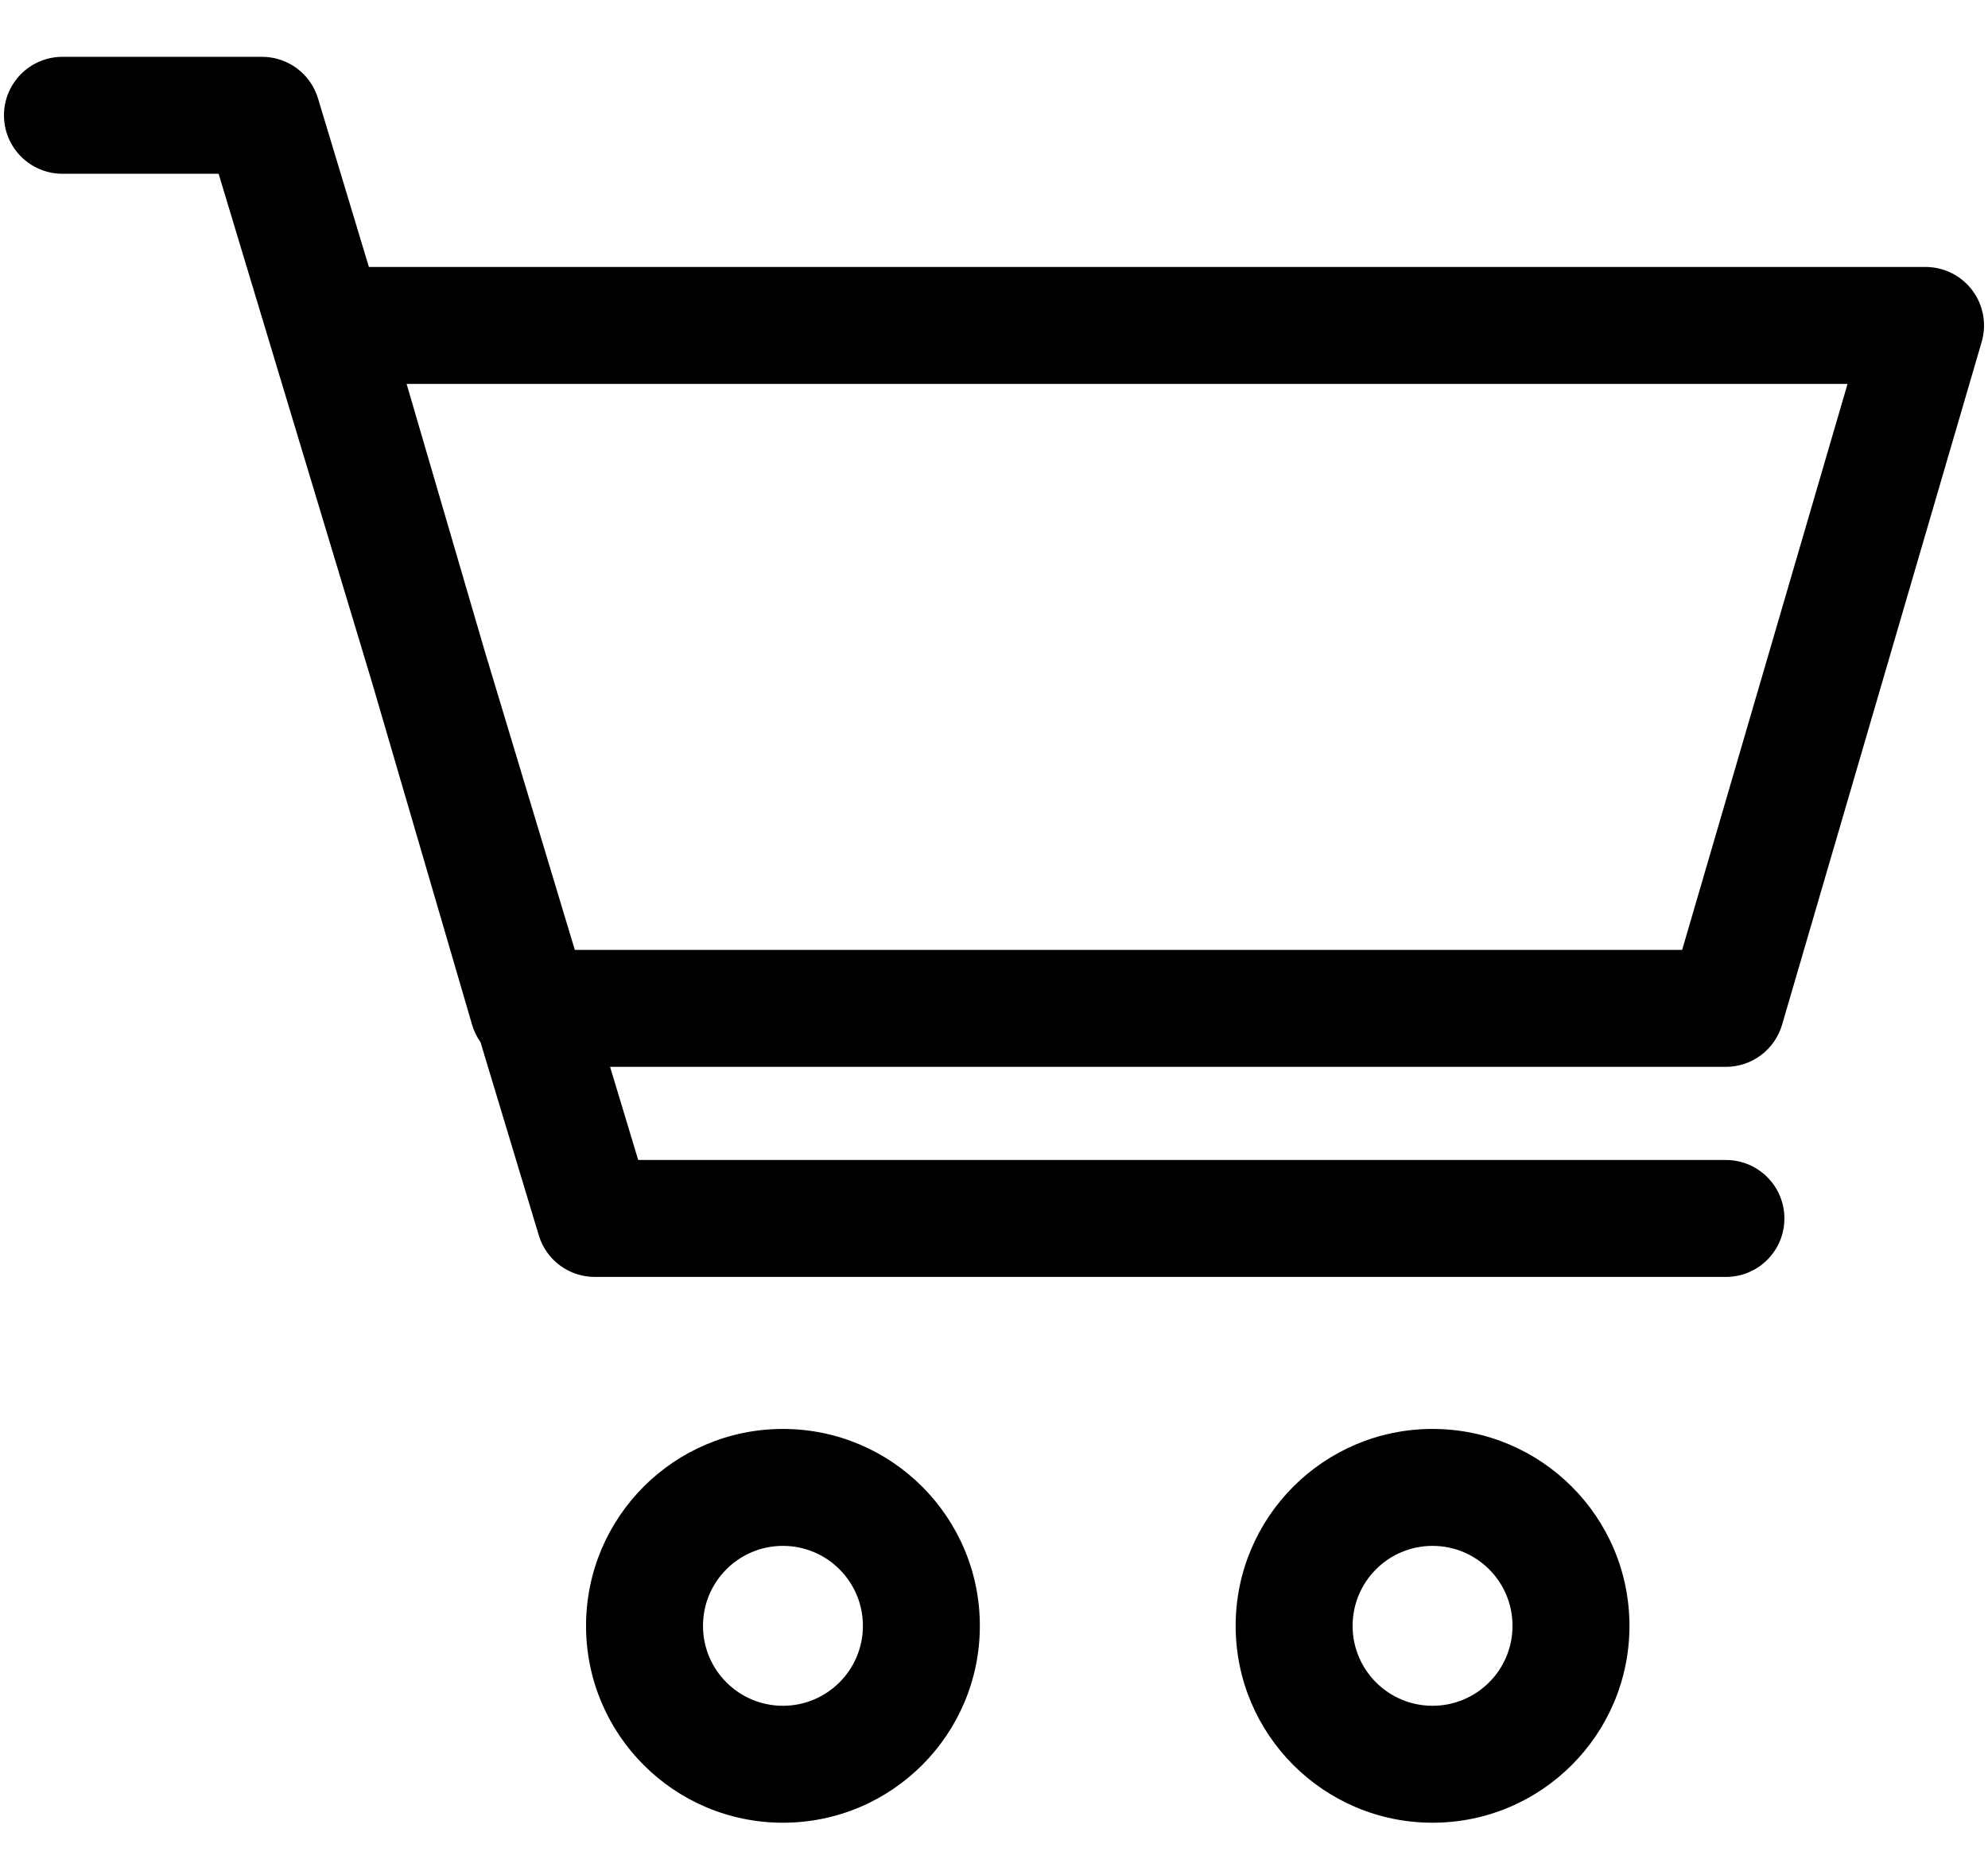
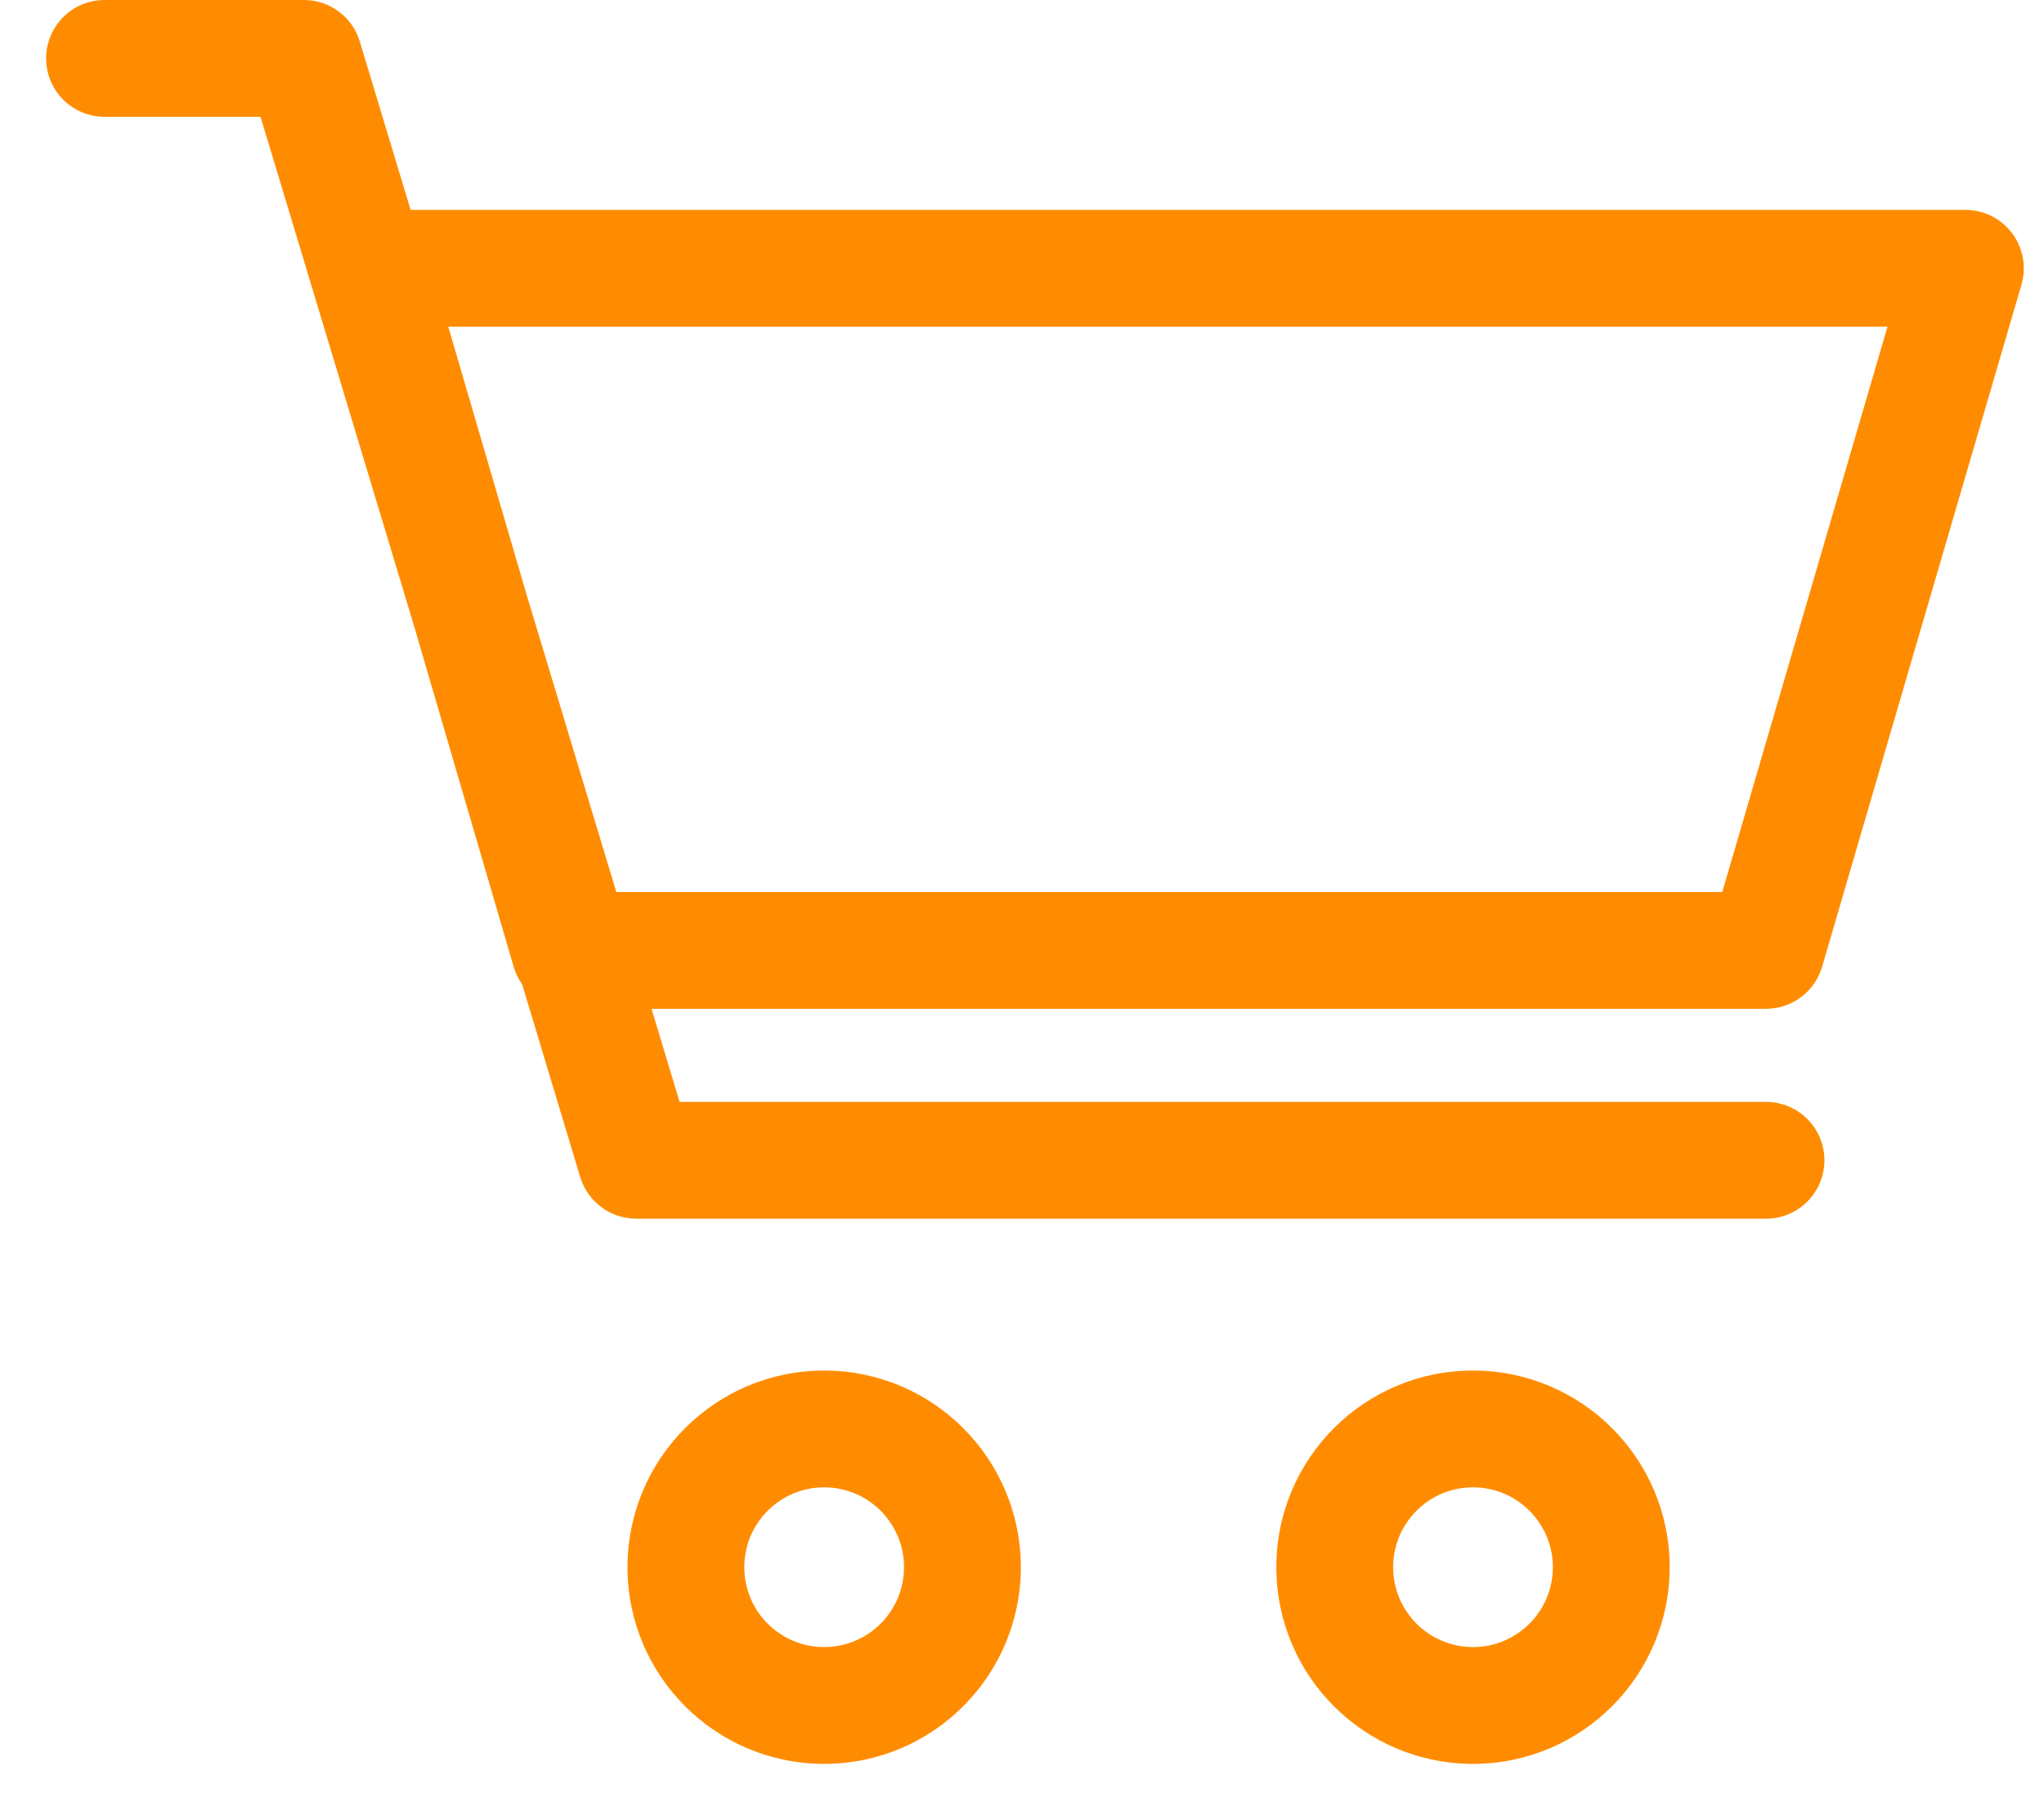
- <svg xmlns="http://www.w3.org/2000/svg" width="34" height="32" viewBox="0 0 34 32" fill="none">
-   <path fill-rule="evenodd" clip-rule="evenodd" d="M0.068 1.972C0.068 1.42 0.516 0.972 1.068 0.972H4.482C4.923 0.972 5.312 1.261 5.439 1.684L6.309 4.566H32.932C33.247 4.566 33.544 4.715 33.732 4.966C33.921 5.218 33.98 5.545 33.892 5.847L30.478 17.527C30.353 17.953 29.962 18.247 29.518 18.247H10.434L10.915 19.84H29.518C30.07 19.84 30.518 20.288 30.518 20.84C30.518 21.393 30.07 21.84 29.518 21.84H10.172C9.731 21.84 9.342 21.551 9.215 21.129L8.218 17.825C8.155 17.736 8.106 17.636 8.074 17.527L6.368 11.691L3.739 2.972H1.068C0.516 2.972 0.068 2.525 0.068 1.972ZM9.831 16.247H28.769L31.598 6.566H6.954L8.286 11.122L9.831 16.247ZM13.39 26.44C12.635 26.44 12.023 27.052 12.023 27.808C12.023 28.563 12.635 29.175 13.39 29.175C14.145 29.175 14.758 28.563 14.758 27.808C14.758 27.052 14.145 26.44 13.39 26.44ZM10.023 27.808C10.023 25.948 11.53 24.44 13.39 24.44C15.25 24.44 16.758 25.948 16.758 27.808C16.758 29.667 15.25 31.175 13.39 31.175C11.53 31.175 10.023 29.667 10.023 27.808ZM24.5 26.44C23.745 26.44 23.133 27.052 23.133 27.808C23.133 28.563 23.745 29.175 24.5 29.175C25.256 29.175 25.868 28.563 25.868 27.808C25.868 27.052 25.256 26.44 24.5 26.44ZM21.133 27.808C21.133 25.948 22.641 24.44 24.5 24.44C26.36 24.44 27.868 25.948 27.868 27.808C27.868 29.667 26.36 31.175 24.5 31.175C22.641 31.175 21.133 29.667 21.133 27.808Z" fill="black" />
+ <svg xmlns="http://www.w3.org/2000/svg" width="35" height="31" viewBox="0 0 35 31" fill="none">
+   <path fill-rule="evenodd" clip-rule="evenodd" d="M0.79 1C0.79 0.448 1.237 0 1.79 0H5.204C5.645 0 6.034 0.289 6.161 0.711L7.031 3.594H33.654C33.969 3.594 34.266 3.742 34.454 3.994C34.643 4.246 34.702 4.572 34.614 4.874L31.2 16.555C31.075 16.981 30.684 17.274 30.24 17.274H11.156L11.637 18.868H30.24C30.792 18.868 31.24 19.316 31.24 19.868C31.24 20.42 30.792 20.868 30.24 20.868H10.894C10.453 20.868 10.064 20.579 9.936 20.157L8.94 16.852C8.877 16.764 8.828 16.663 8.796 16.555L7.09 10.719L4.461 2H1.79C1.237 2 0.79 1.552 0.79 1ZM10.553 15.274H29.491L32.32 5.594H7.676L9.007 10.149L10.553 15.274ZM14.112 25.468C13.357 25.468 12.745 26.08 12.745 26.835C12.745 27.59 13.357 28.203 14.112 28.203C14.867 28.203 15.48 27.59 15.48 26.835C15.48 26.08 14.867 25.468 14.112 25.468ZM10.745 26.835C10.745 24.976 12.252 23.468 14.112 23.468C15.972 23.468 17.48 24.976 17.48 26.835C17.48 28.695 15.972 30.203 14.112 30.203C12.252 30.203 10.745 28.695 10.745 26.835ZM25.222 25.468C24.467 25.468 23.855 26.08 23.855 26.835C23.855 27.59 24.467 28.203 25.222 28.203C25.978 28.203 26.59 27.59 26.59 26.835C26.59 26.08 25.978 25.468 25.222 25.468ZM21.855 26.835C21.855 24.976 23.363 23.468 25.222 23.468C27.082 23.468 28.59 24.976 28.59 26.835C28.59 28.695 27.082 30.203 25.222 30.203C23.363 30.203 21.855 28.695 21.855 26.835Z" fill="#FF8C00" />
</svg>
